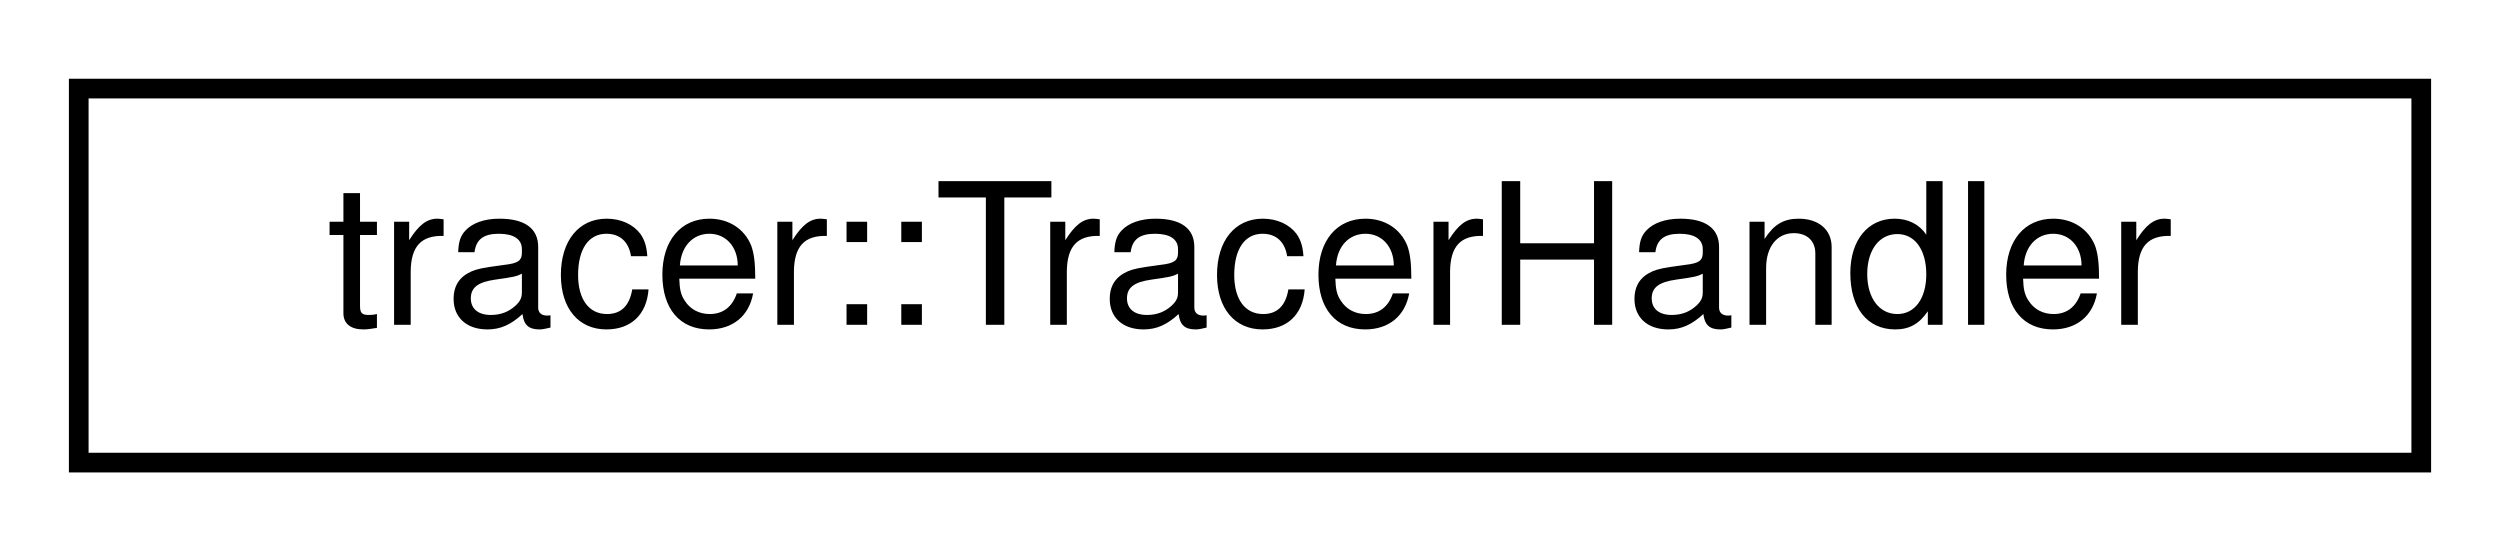
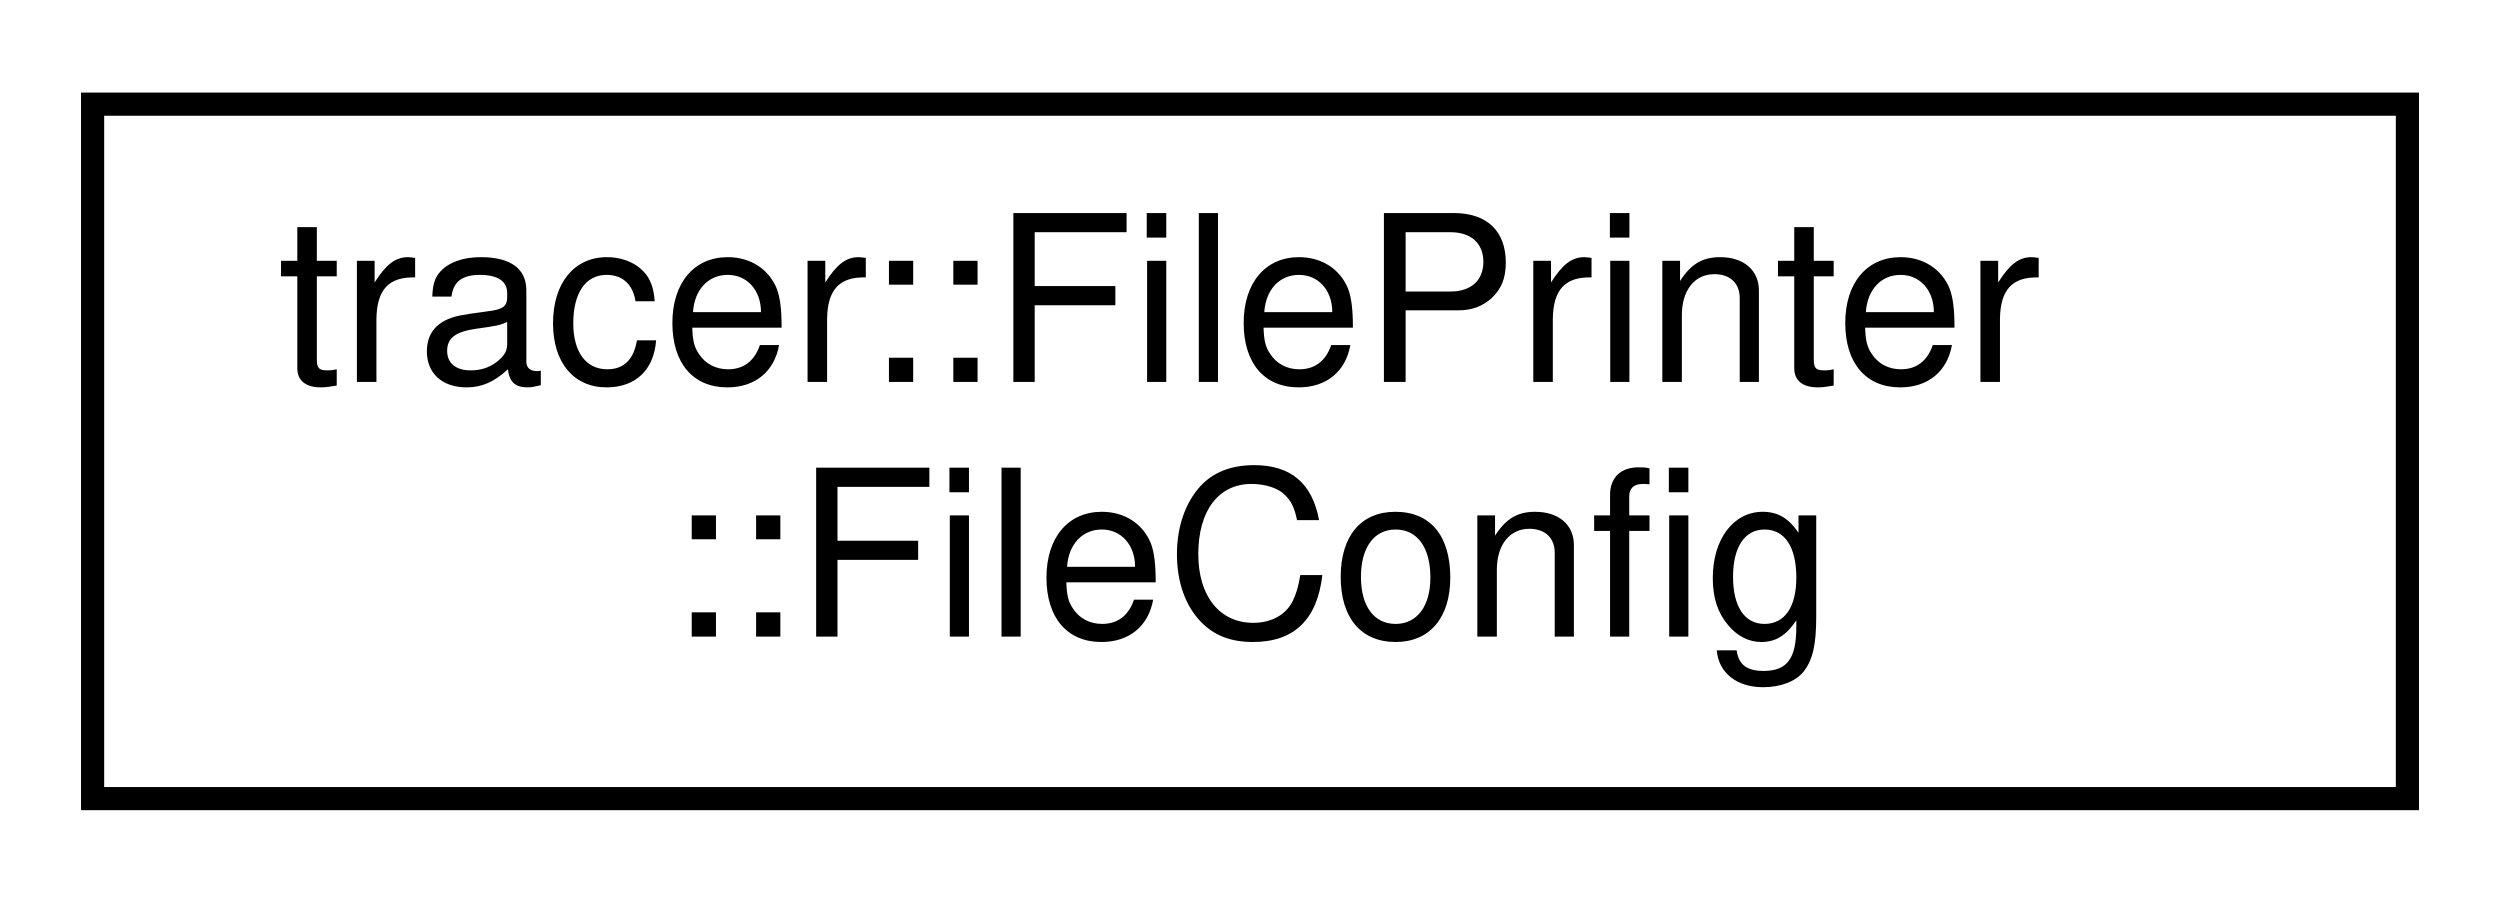
- <svg xmlns="http://www.w3.org/2000/svg" xmlns:xlink="http://www.w3.org/1999/xlink" width="127pt" height="28pt" viewBox="0.00 0.00 127.00 28.00">
-   <g id="graph0" class="graph" transform="scale(1 1) rotate(0) translate(4 24)">
+ <svg xmlns="http://www.w3.org/2000/svg" xmlns:xlink="http://www.w3.org/1999/xlink" width="108pt" height="39pt" viewBox="0.00 0.00 108.00 39.00">
+   <g id="graph0" class="graph" transform="scale(1 1) rotate(0) translate(4 35)">
    <g id="node1" class="node">
      <g id="a_node1">
-         <a xlink:href="classtracer_1_1_tracer_handler.html" target="_top" xlink:title="Signal handling class. ">
-           <polygon fill="none" stroke="#000000" points="0,-.5 0,-19.5 119,-19.5 119,-.5 0,-.5" />
-           <text text-anchor="middle" x="59.5" y="-7.5" font-family="Helvetica,sans-Serif" font-size="10.00" fill="#000000">tracer::TracerHandler</text>
+         <a xlink:href="structtracer_1_1_file_printer_1_1_file_config.html" target="_top" xlink:title="User configuration. ">
+           <polygon fill="none" stroke="#000000" points="0,-.5 0,-30.5 100,-30.5 100,-.5 0,-.5" />
+           <text text-anchor="start" x="8" y="-18.5" font-family="Helvetica,sans-Serif" font-size="10.00" fill="#000000">tracer::FilePrinter</text>
+           <text text-anchor="middle" x="50" y="-7.5" font-family="Helvetica,sans-Serif" font-size="10.00" fill="#000000">::FileConfig</text>
        </a>
      </g>
    </g>
  </g>
</svg>
